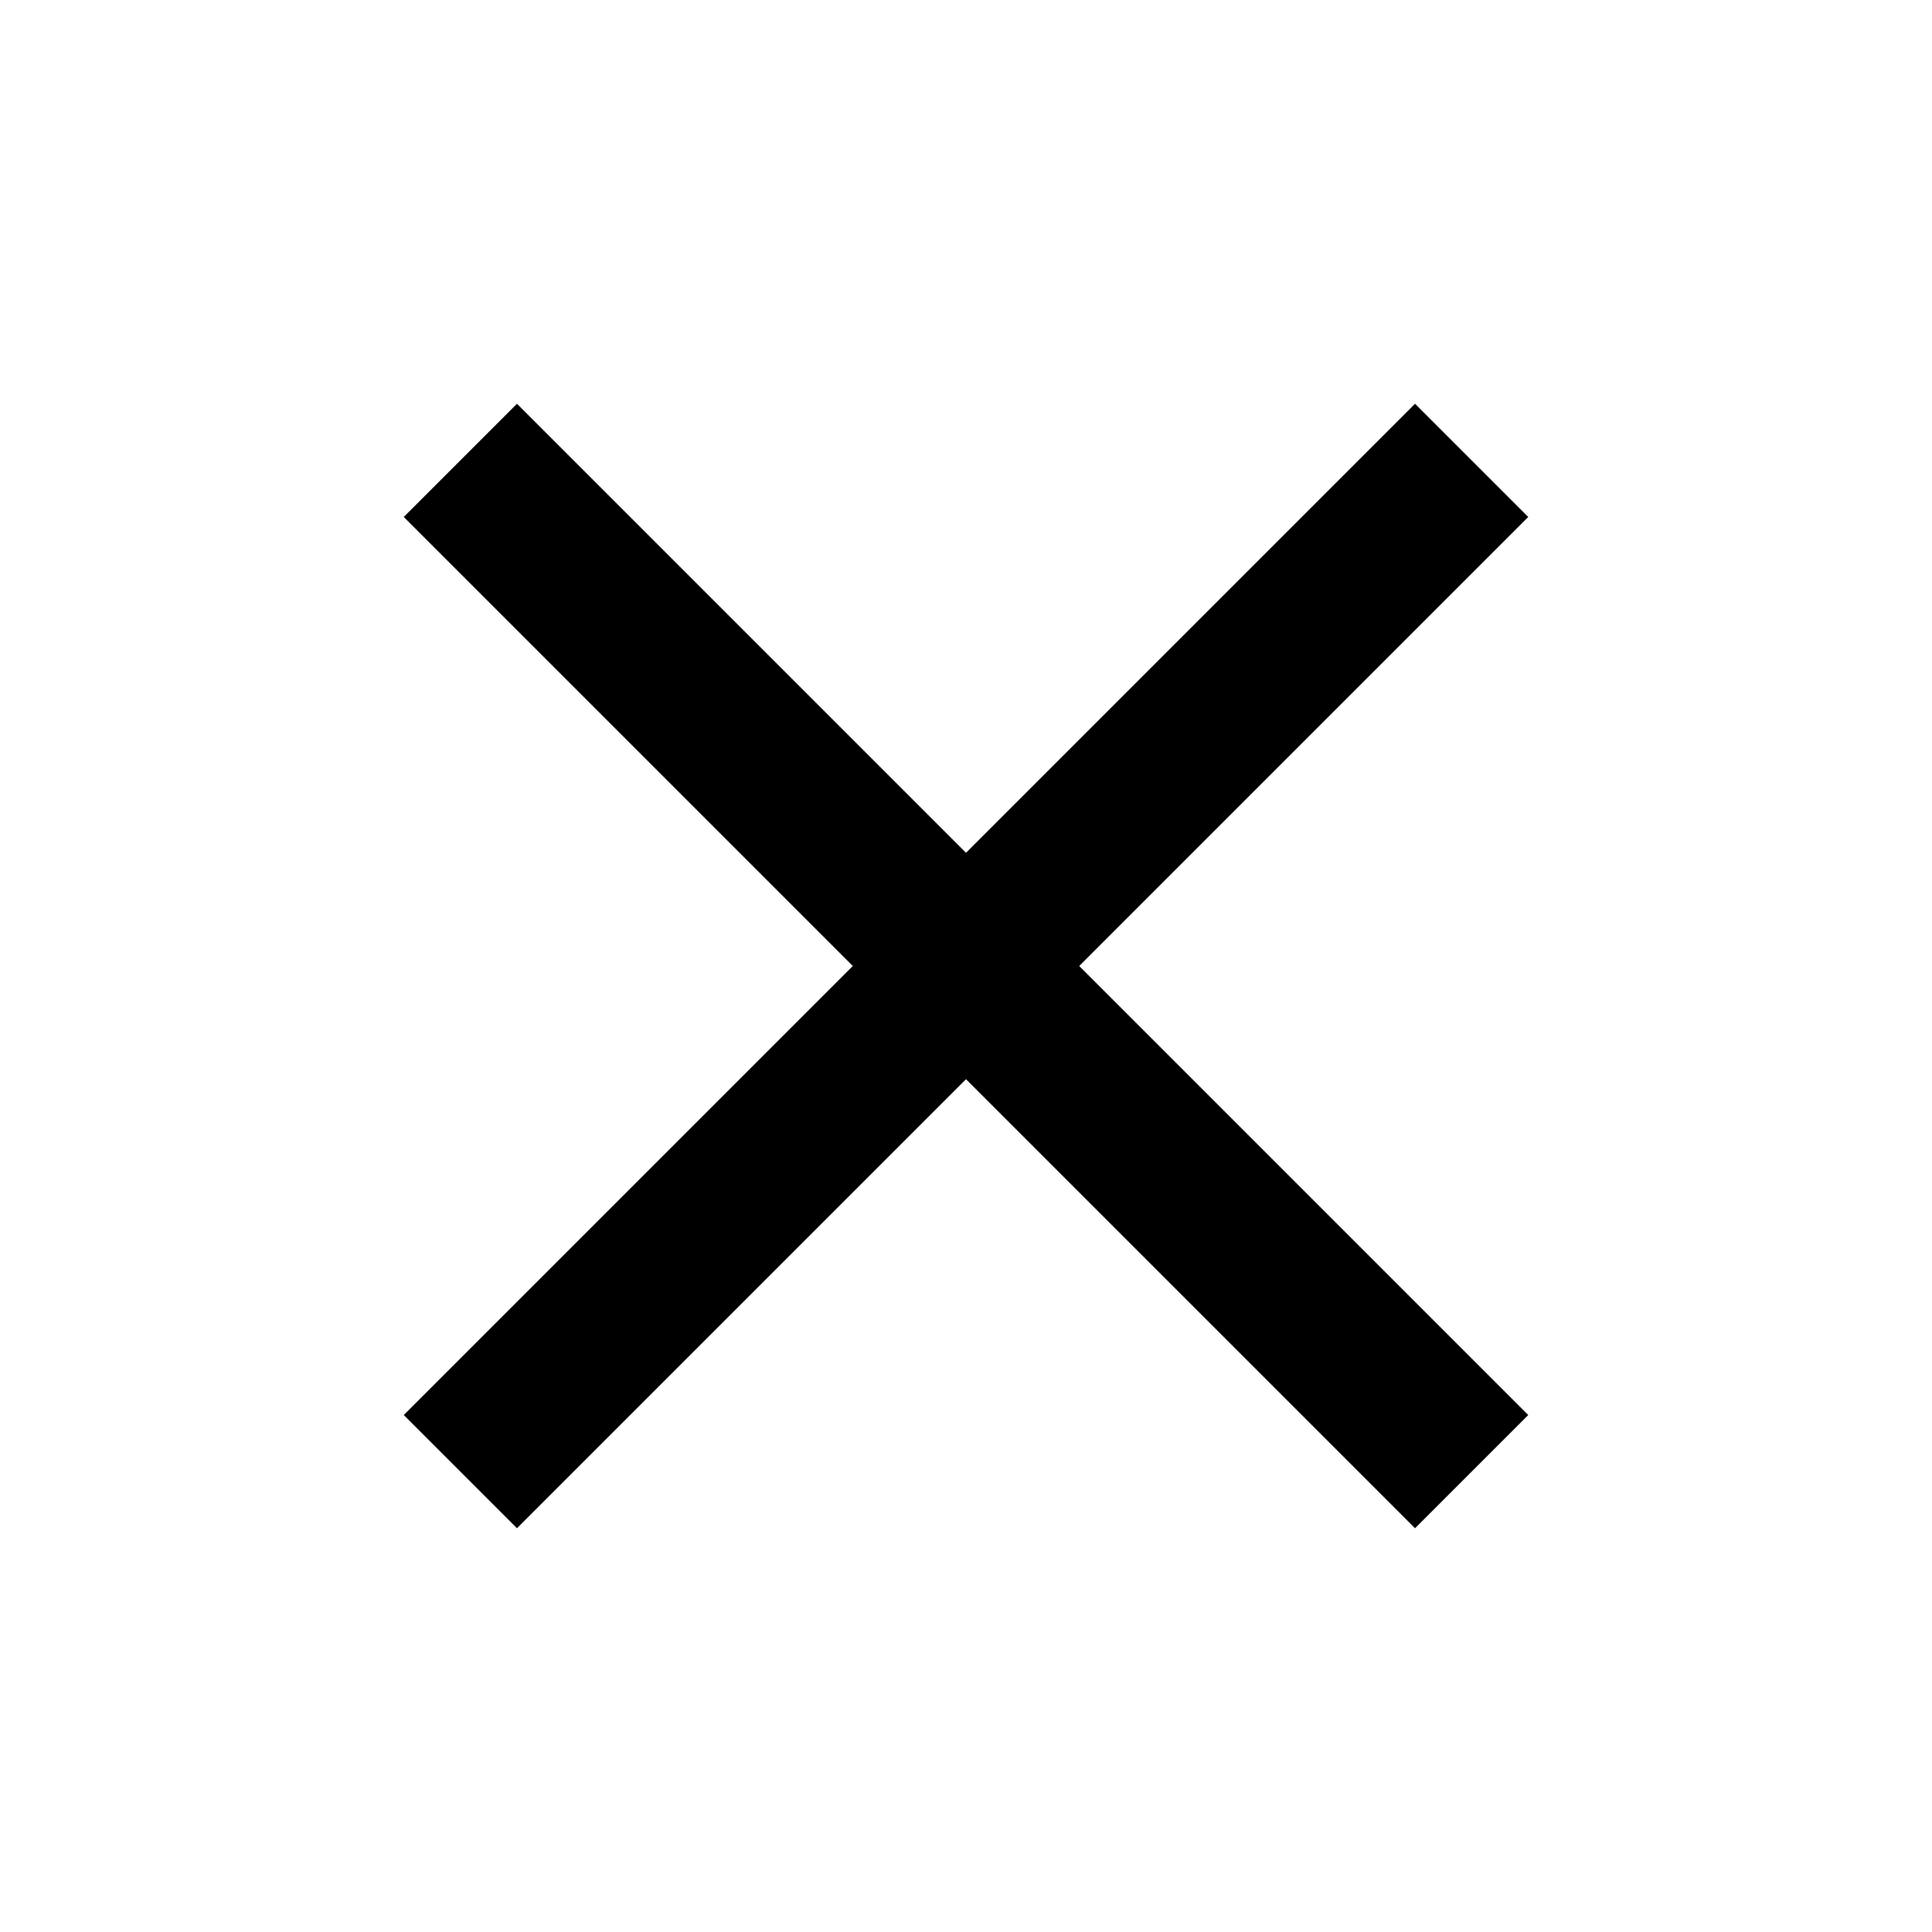
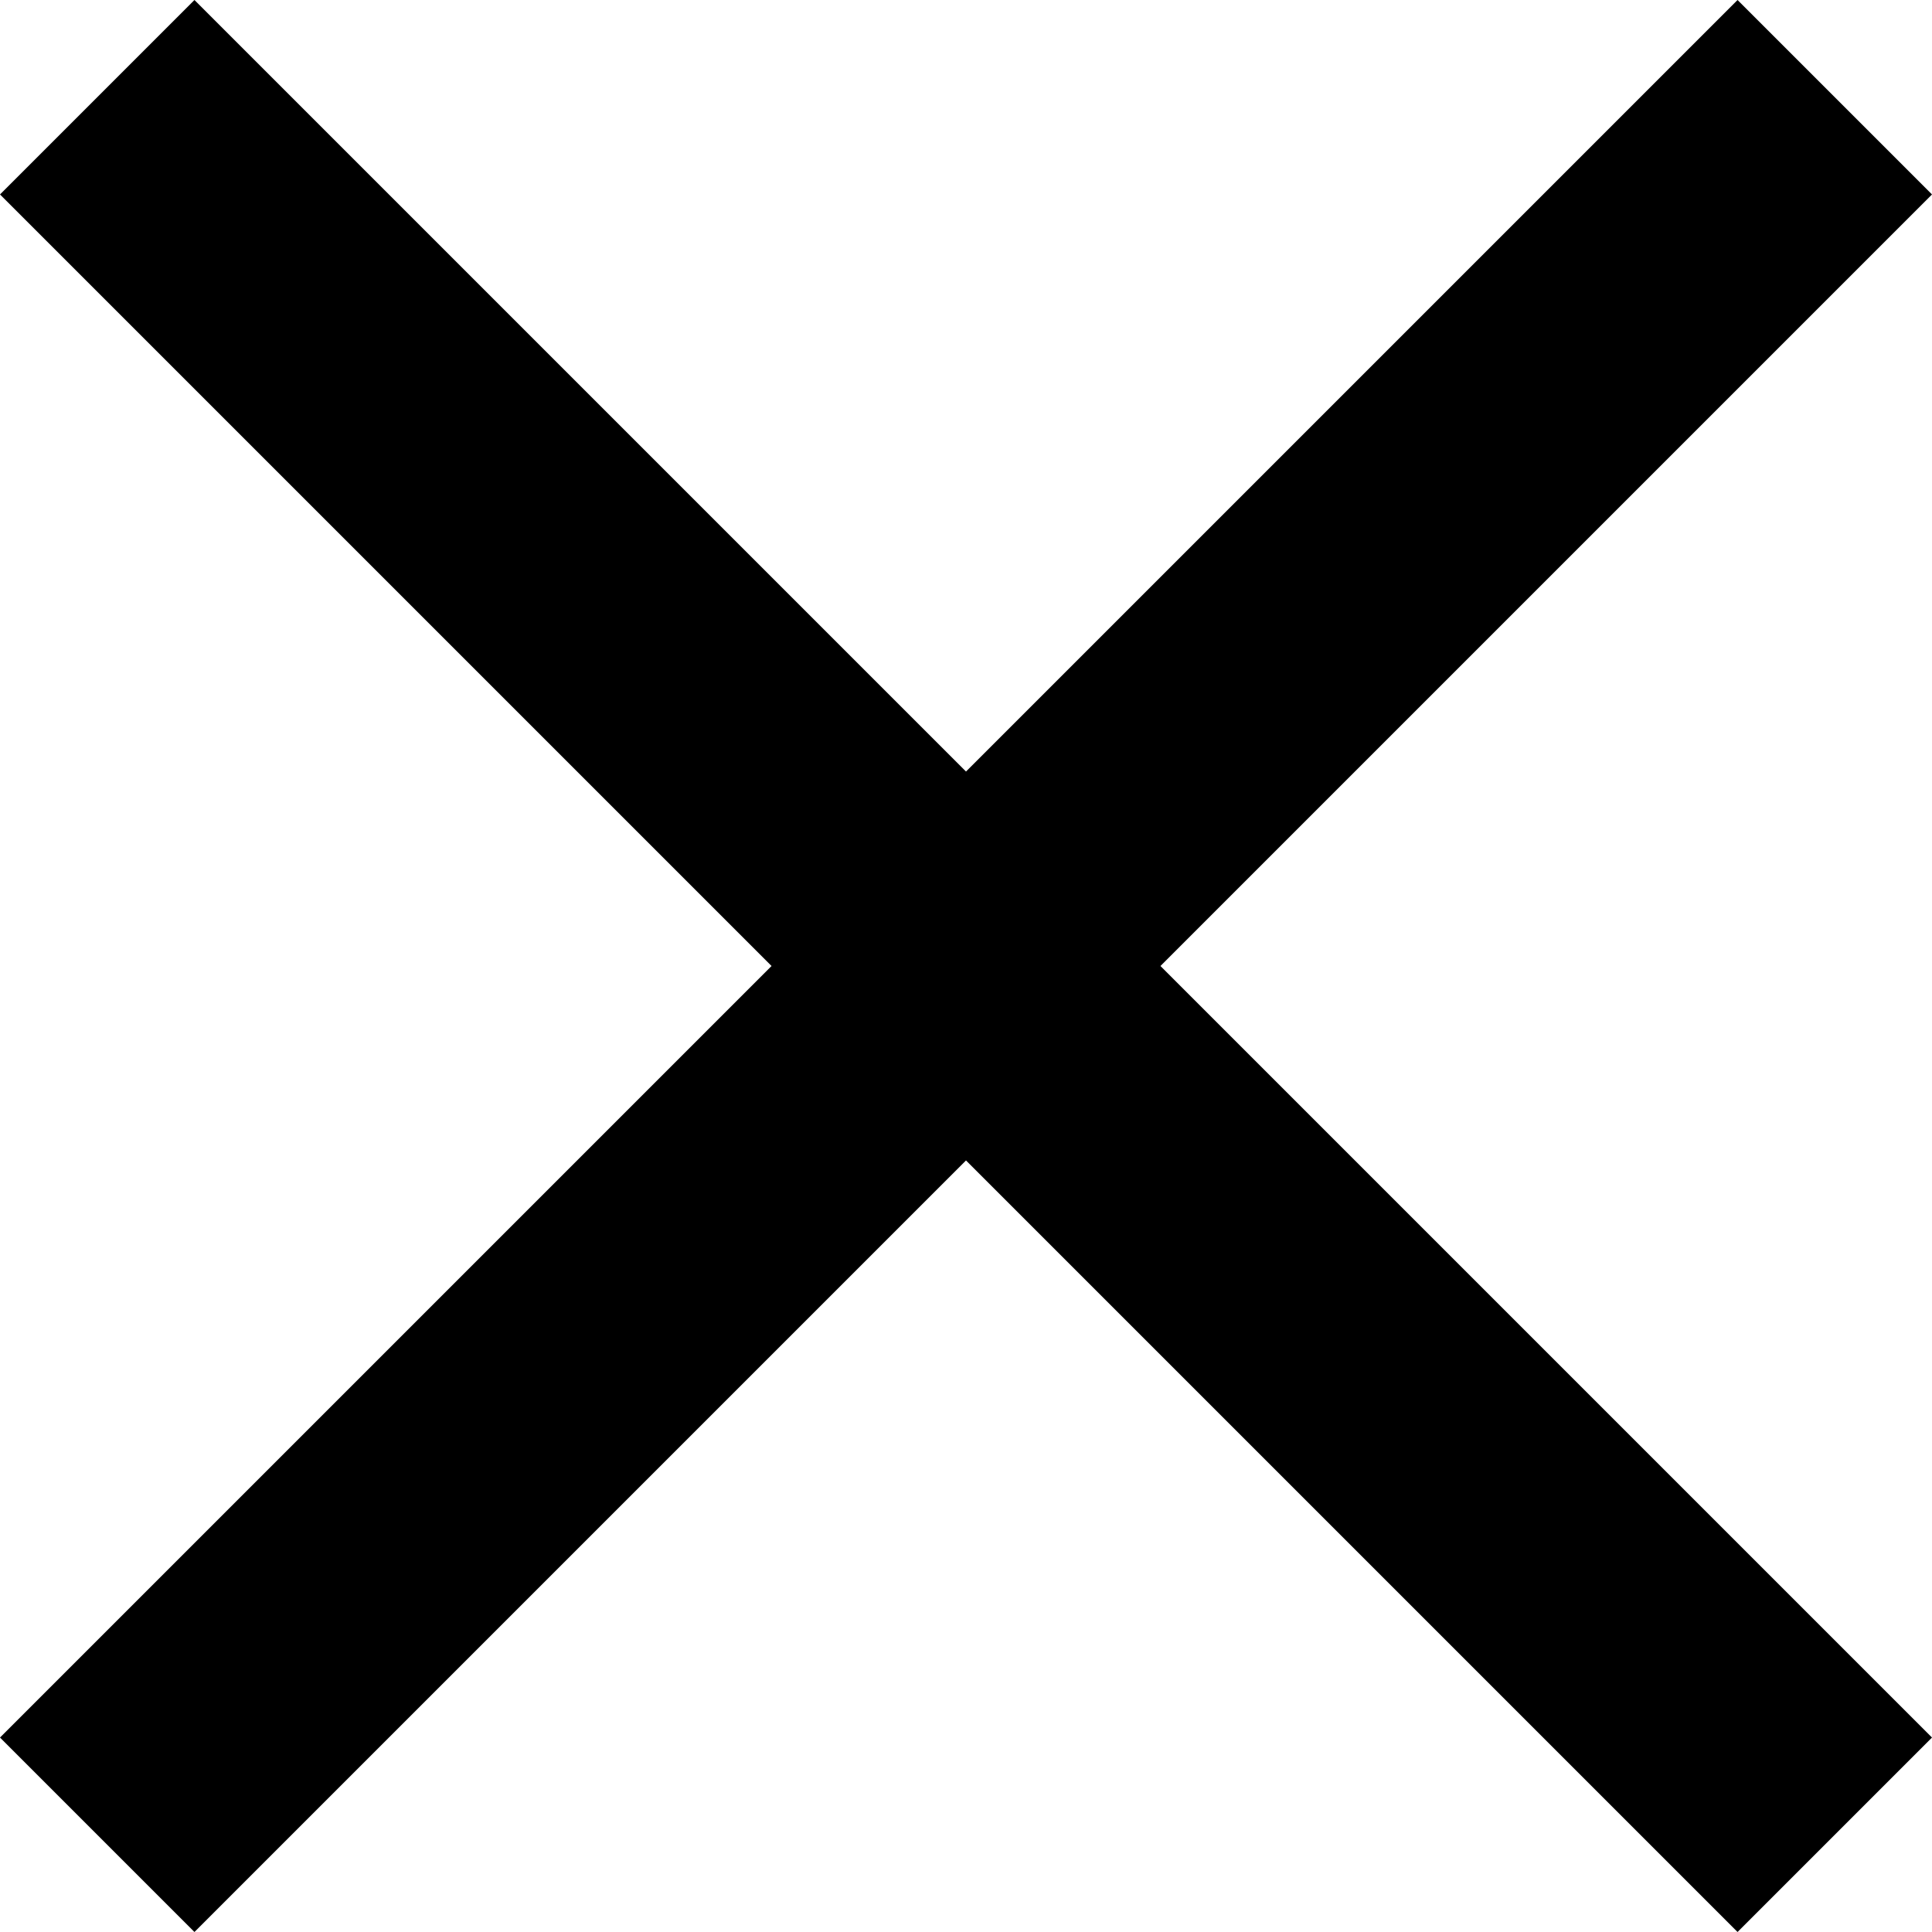
- <svg xmlns="http://www.w3.org/2000/svg" class="icon" width="200px" height="200.00px" viewBox="0 0 1024 1024" version="1.1">
-   <path d="M810 274l-238 238 238 238-60 60-238-238-238 238-60-60 238-238-238-238 60-60 238 238 238-238z" />
+ <svg xmlns="http://www.w3.org/2000/svg" width="17px" height="17px" viewBox="0 0 17 17" version="1.1">
+   <g id="Page-1" stroke="none" stroke-width="1" fill="none" fill-rule="evenodd">
+     <g id="Mobile" transform="translate(-333, -54)" fill="#000000" fill-rule="nonzero">
+       <g id="close" transform="translate(333, 54)">
+         <polygon id="Path" points="17 1.711 10.211 8.5 17 15.289 15.289 17 8.5 10.211 1.711 17 0 15.289 6.789 8.5 0 1.711 1.711 0 8.5 6.789 15.289 0" />
+       </g>
+     </g>
+   </g>
</svg>
